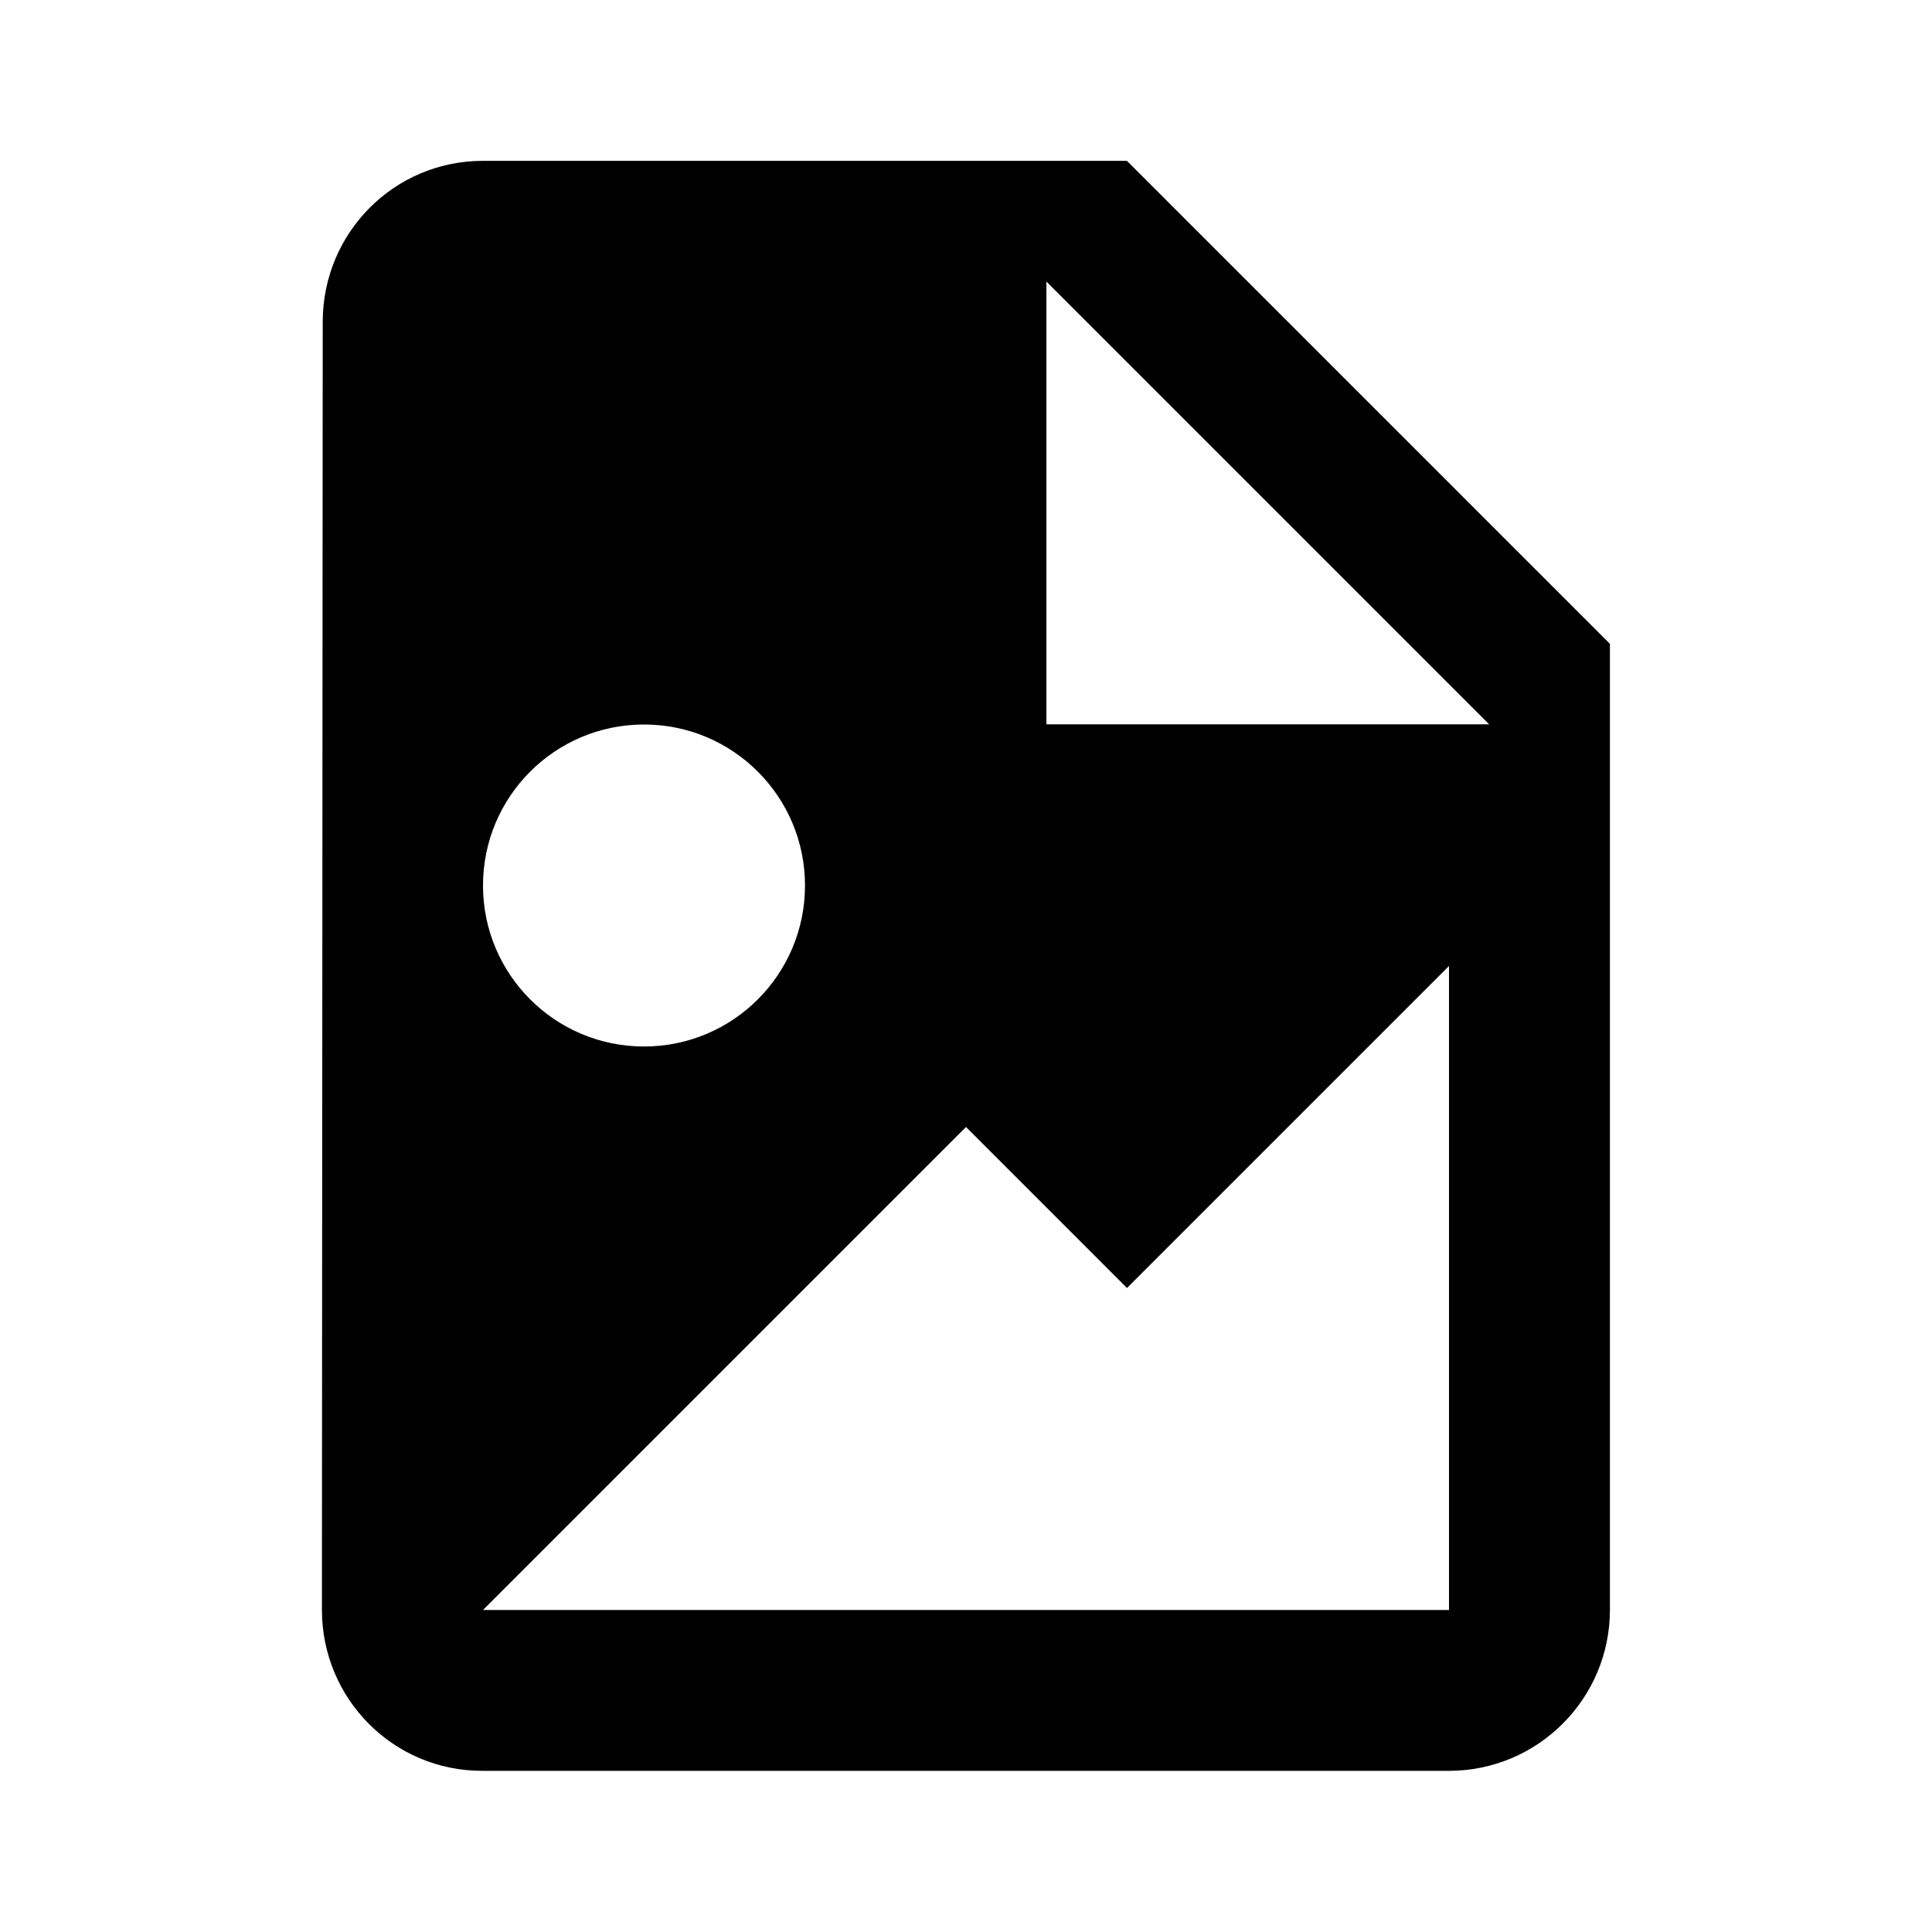
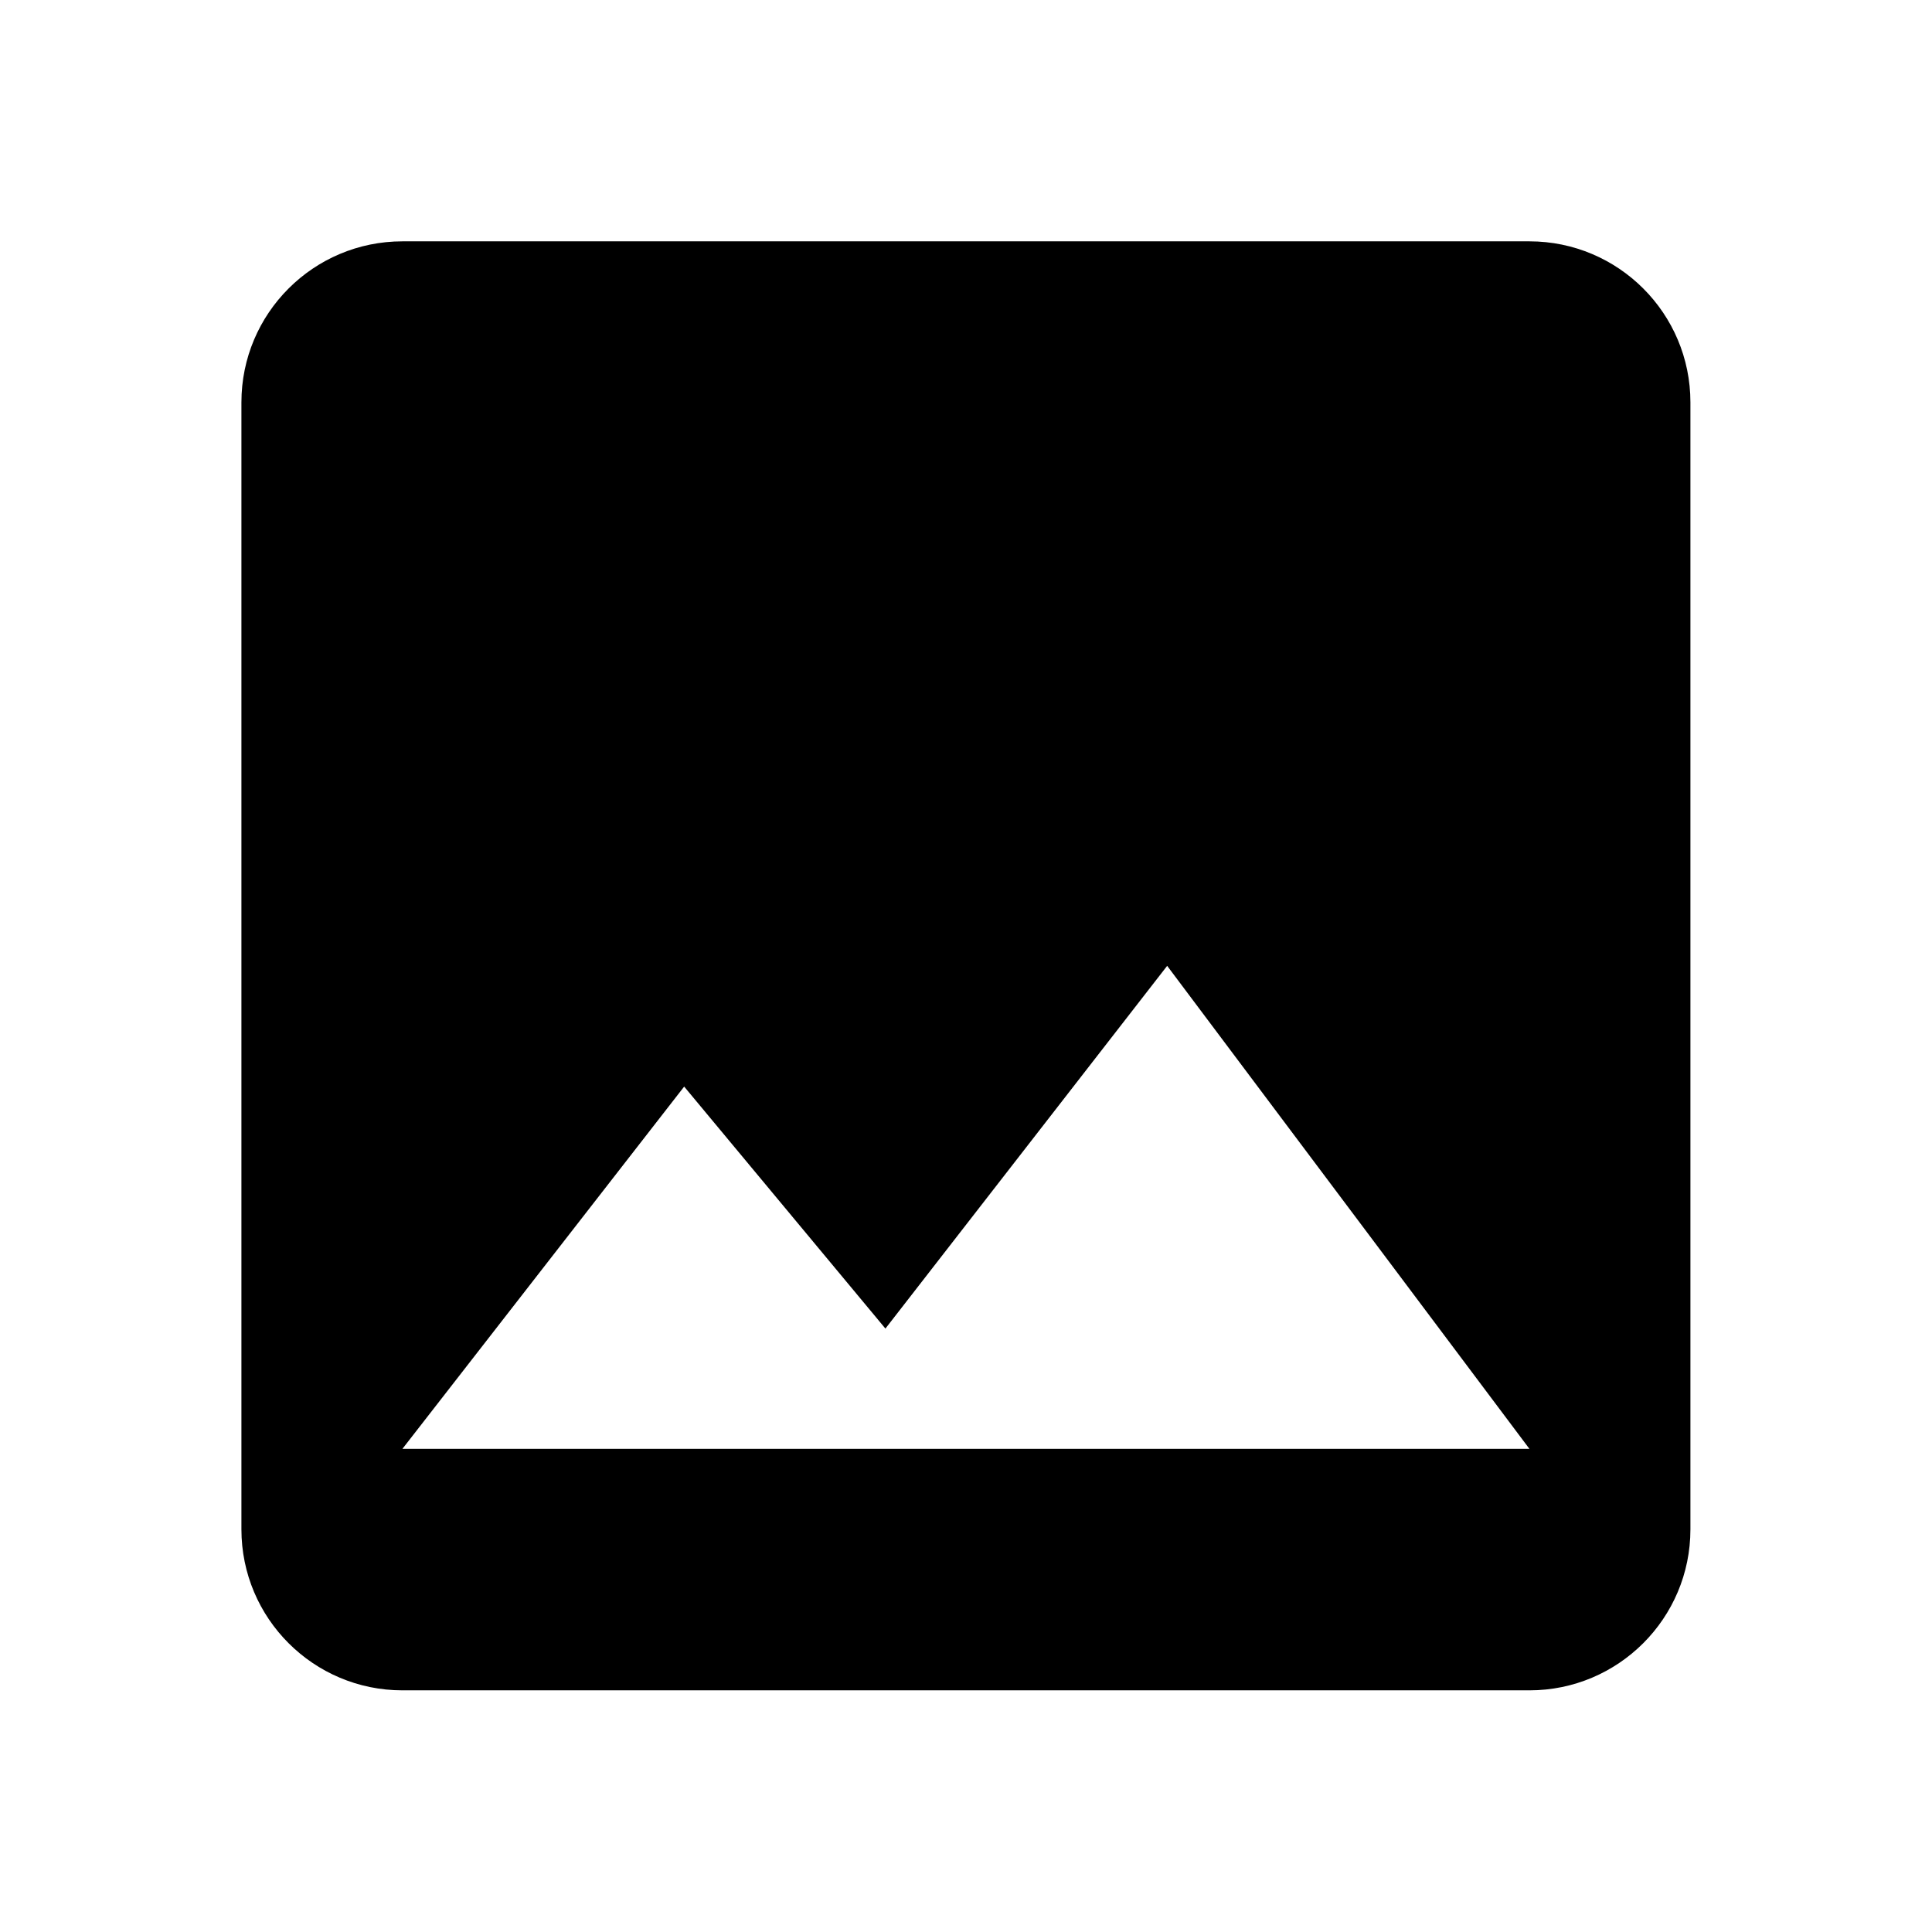
<svg xmlns="http://www.w3.org/2000/svg" width="24" height="24" viewBox="0 0 24 24">
-   <path d="M 12.999,8.998L 18.499,8.998L 12.999,3.498L 12.999,8.998 Z M 5.999,1.998L 13.999,1.998L 19.999,7.998L 19.999,19.998C 19.999,21.102 19.103,21.998 17.999,21.998L 5.989,21.998C 4.885,21.998 3.999,21.102 3.999,19.998L 4.009,3.998C 4.009,2.894 4.894,1.998 5.999,1.998 Z M 6,20L 15,20L 18,20L 18,12L 14,16L 12,14L 6,20 Z M 8,9C 6.895,9 6,9.895 6,11C 6,12.105 6.895,13 8,13C 9.105,13 10,12.105 10,11C 10,9.895 9.105,9 8,9 Z " />
+   <path d="M 8.499,13.498L 10.999,16.504L 14.499,11.998L 18.999,17.998L 4.999,17.998M 20.999,18.998L 20.999,4.998C 20.999,3.893 20.103,2.998 18.999,2.998L 4.999,2.998C 3.895,2.998 2.999,3.893 2.999,4.998L 2.999,18.998C 2.999,20.103 3.895,20.998 4.999,20.998L 18.999,20.998C 20.103,20.998 20.999,20.103 20.999,18.998 Z " />
</svg>
